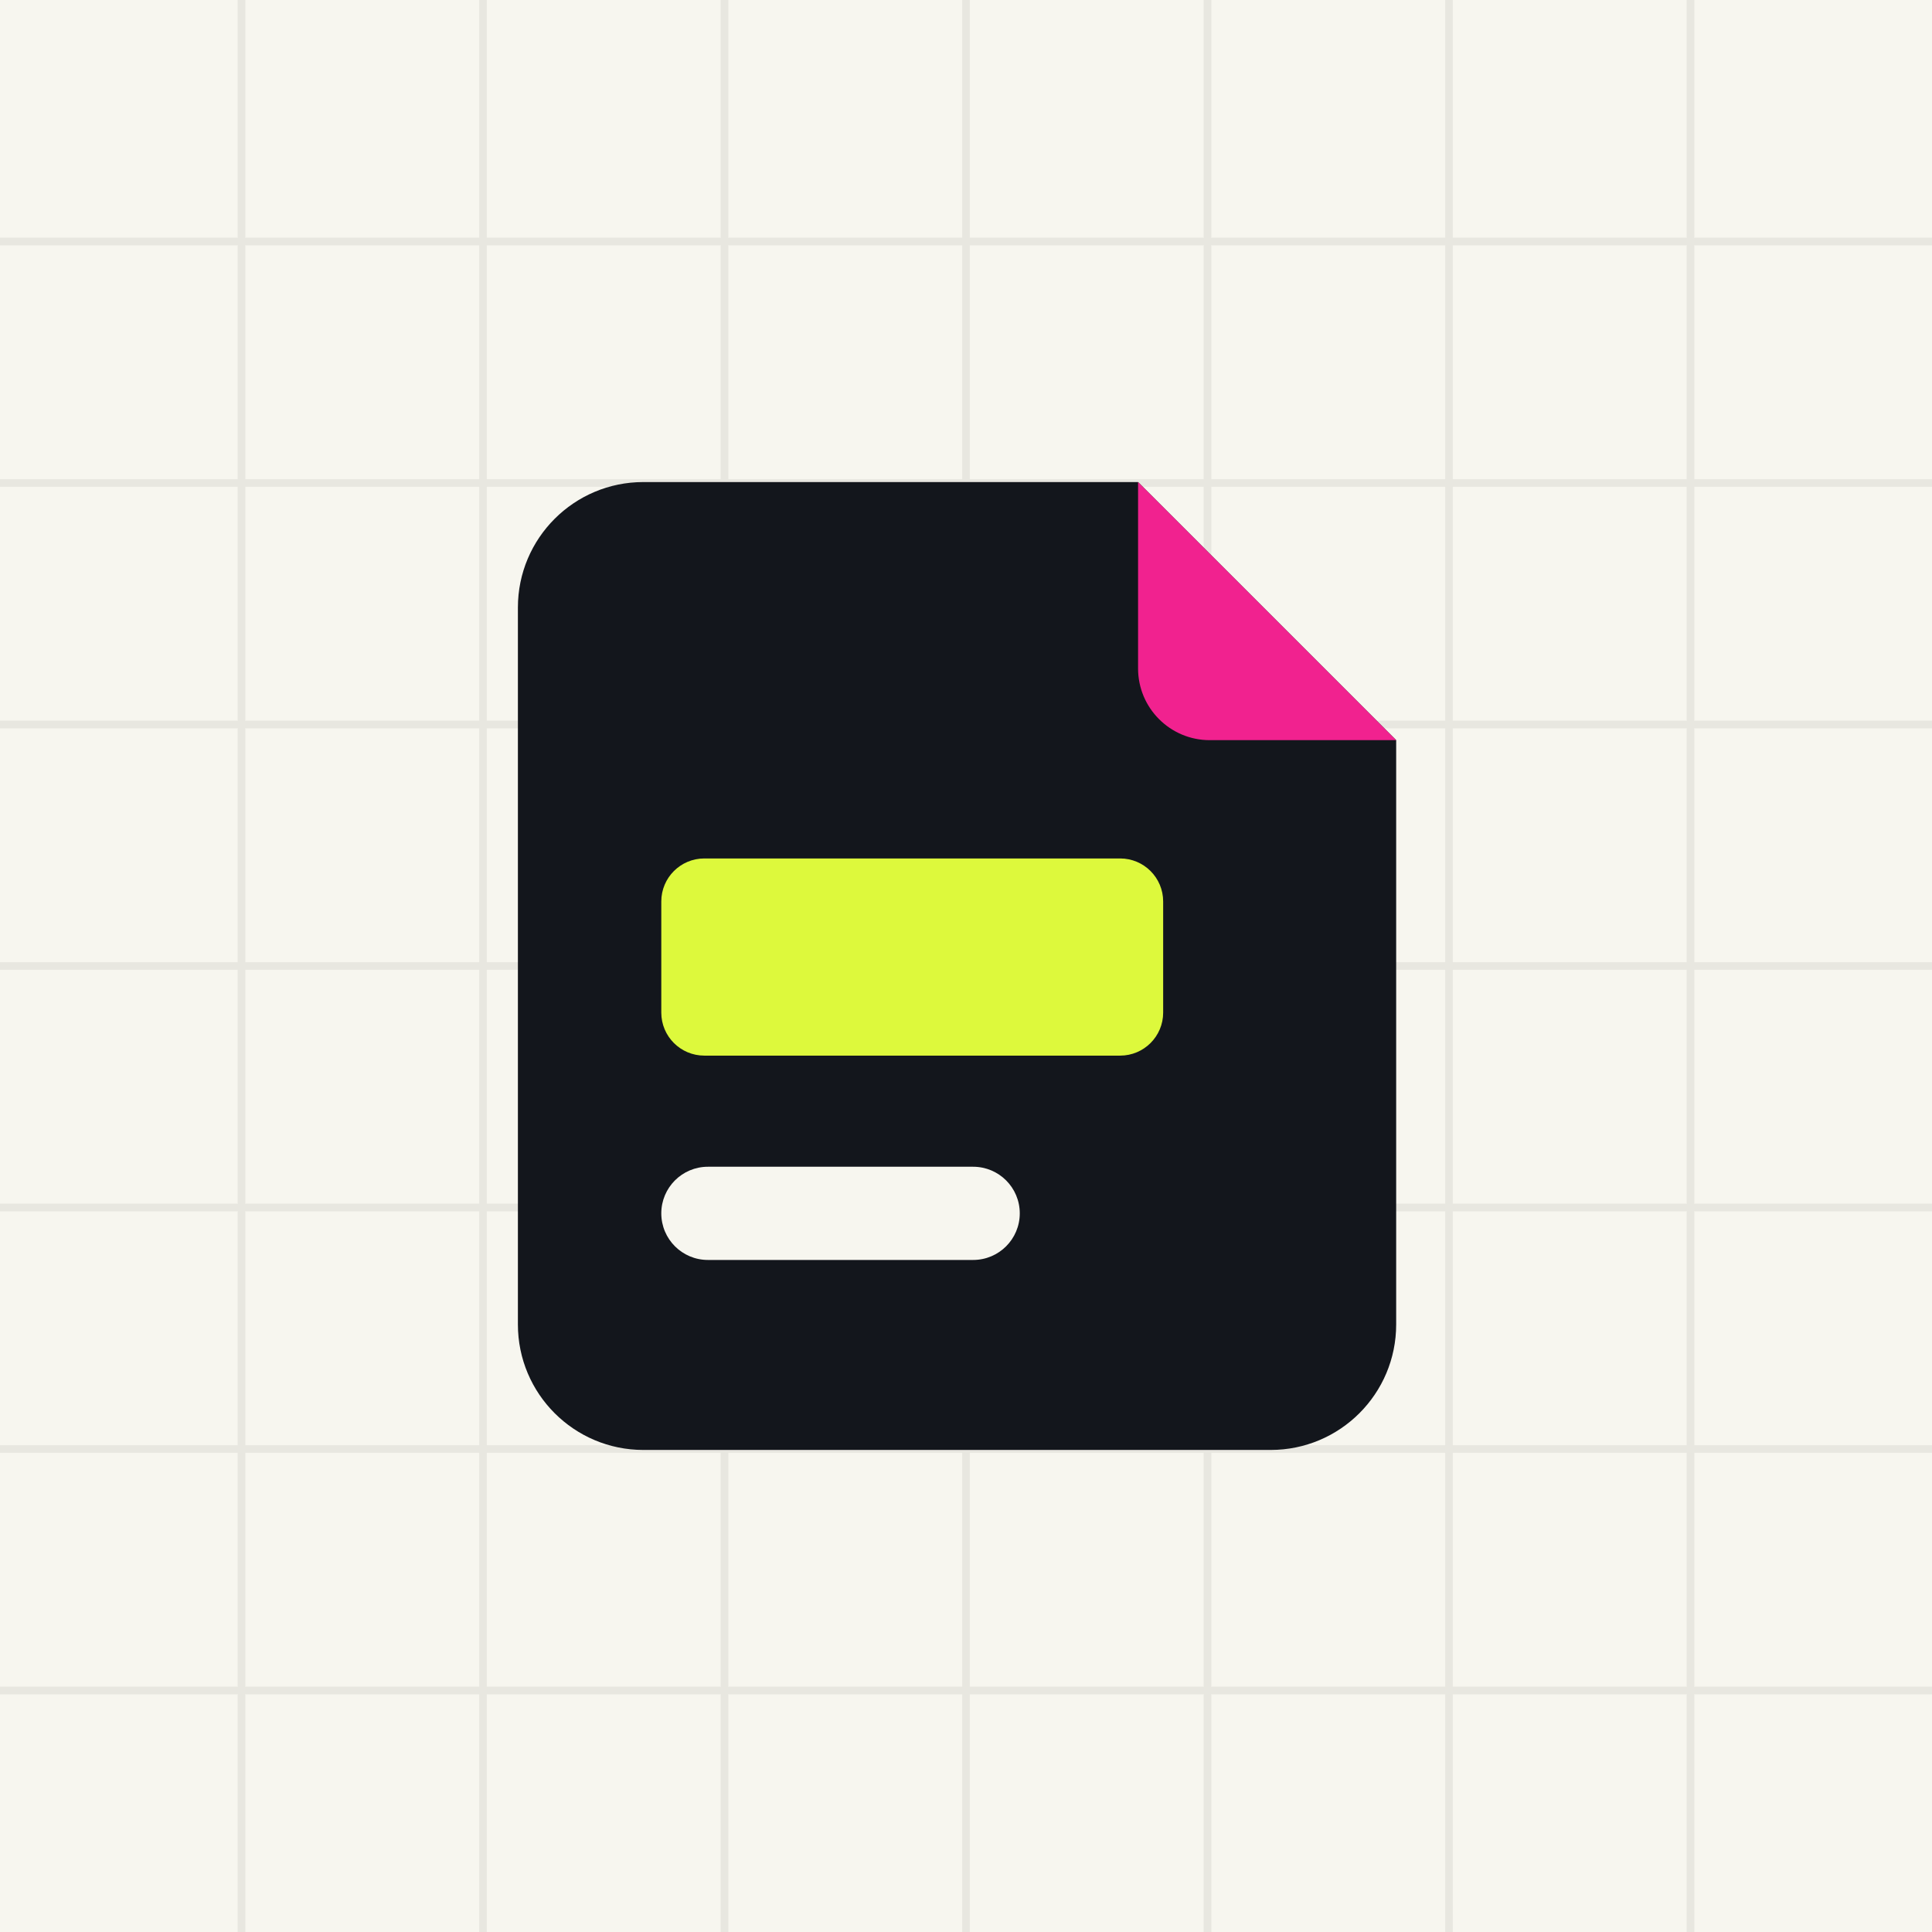
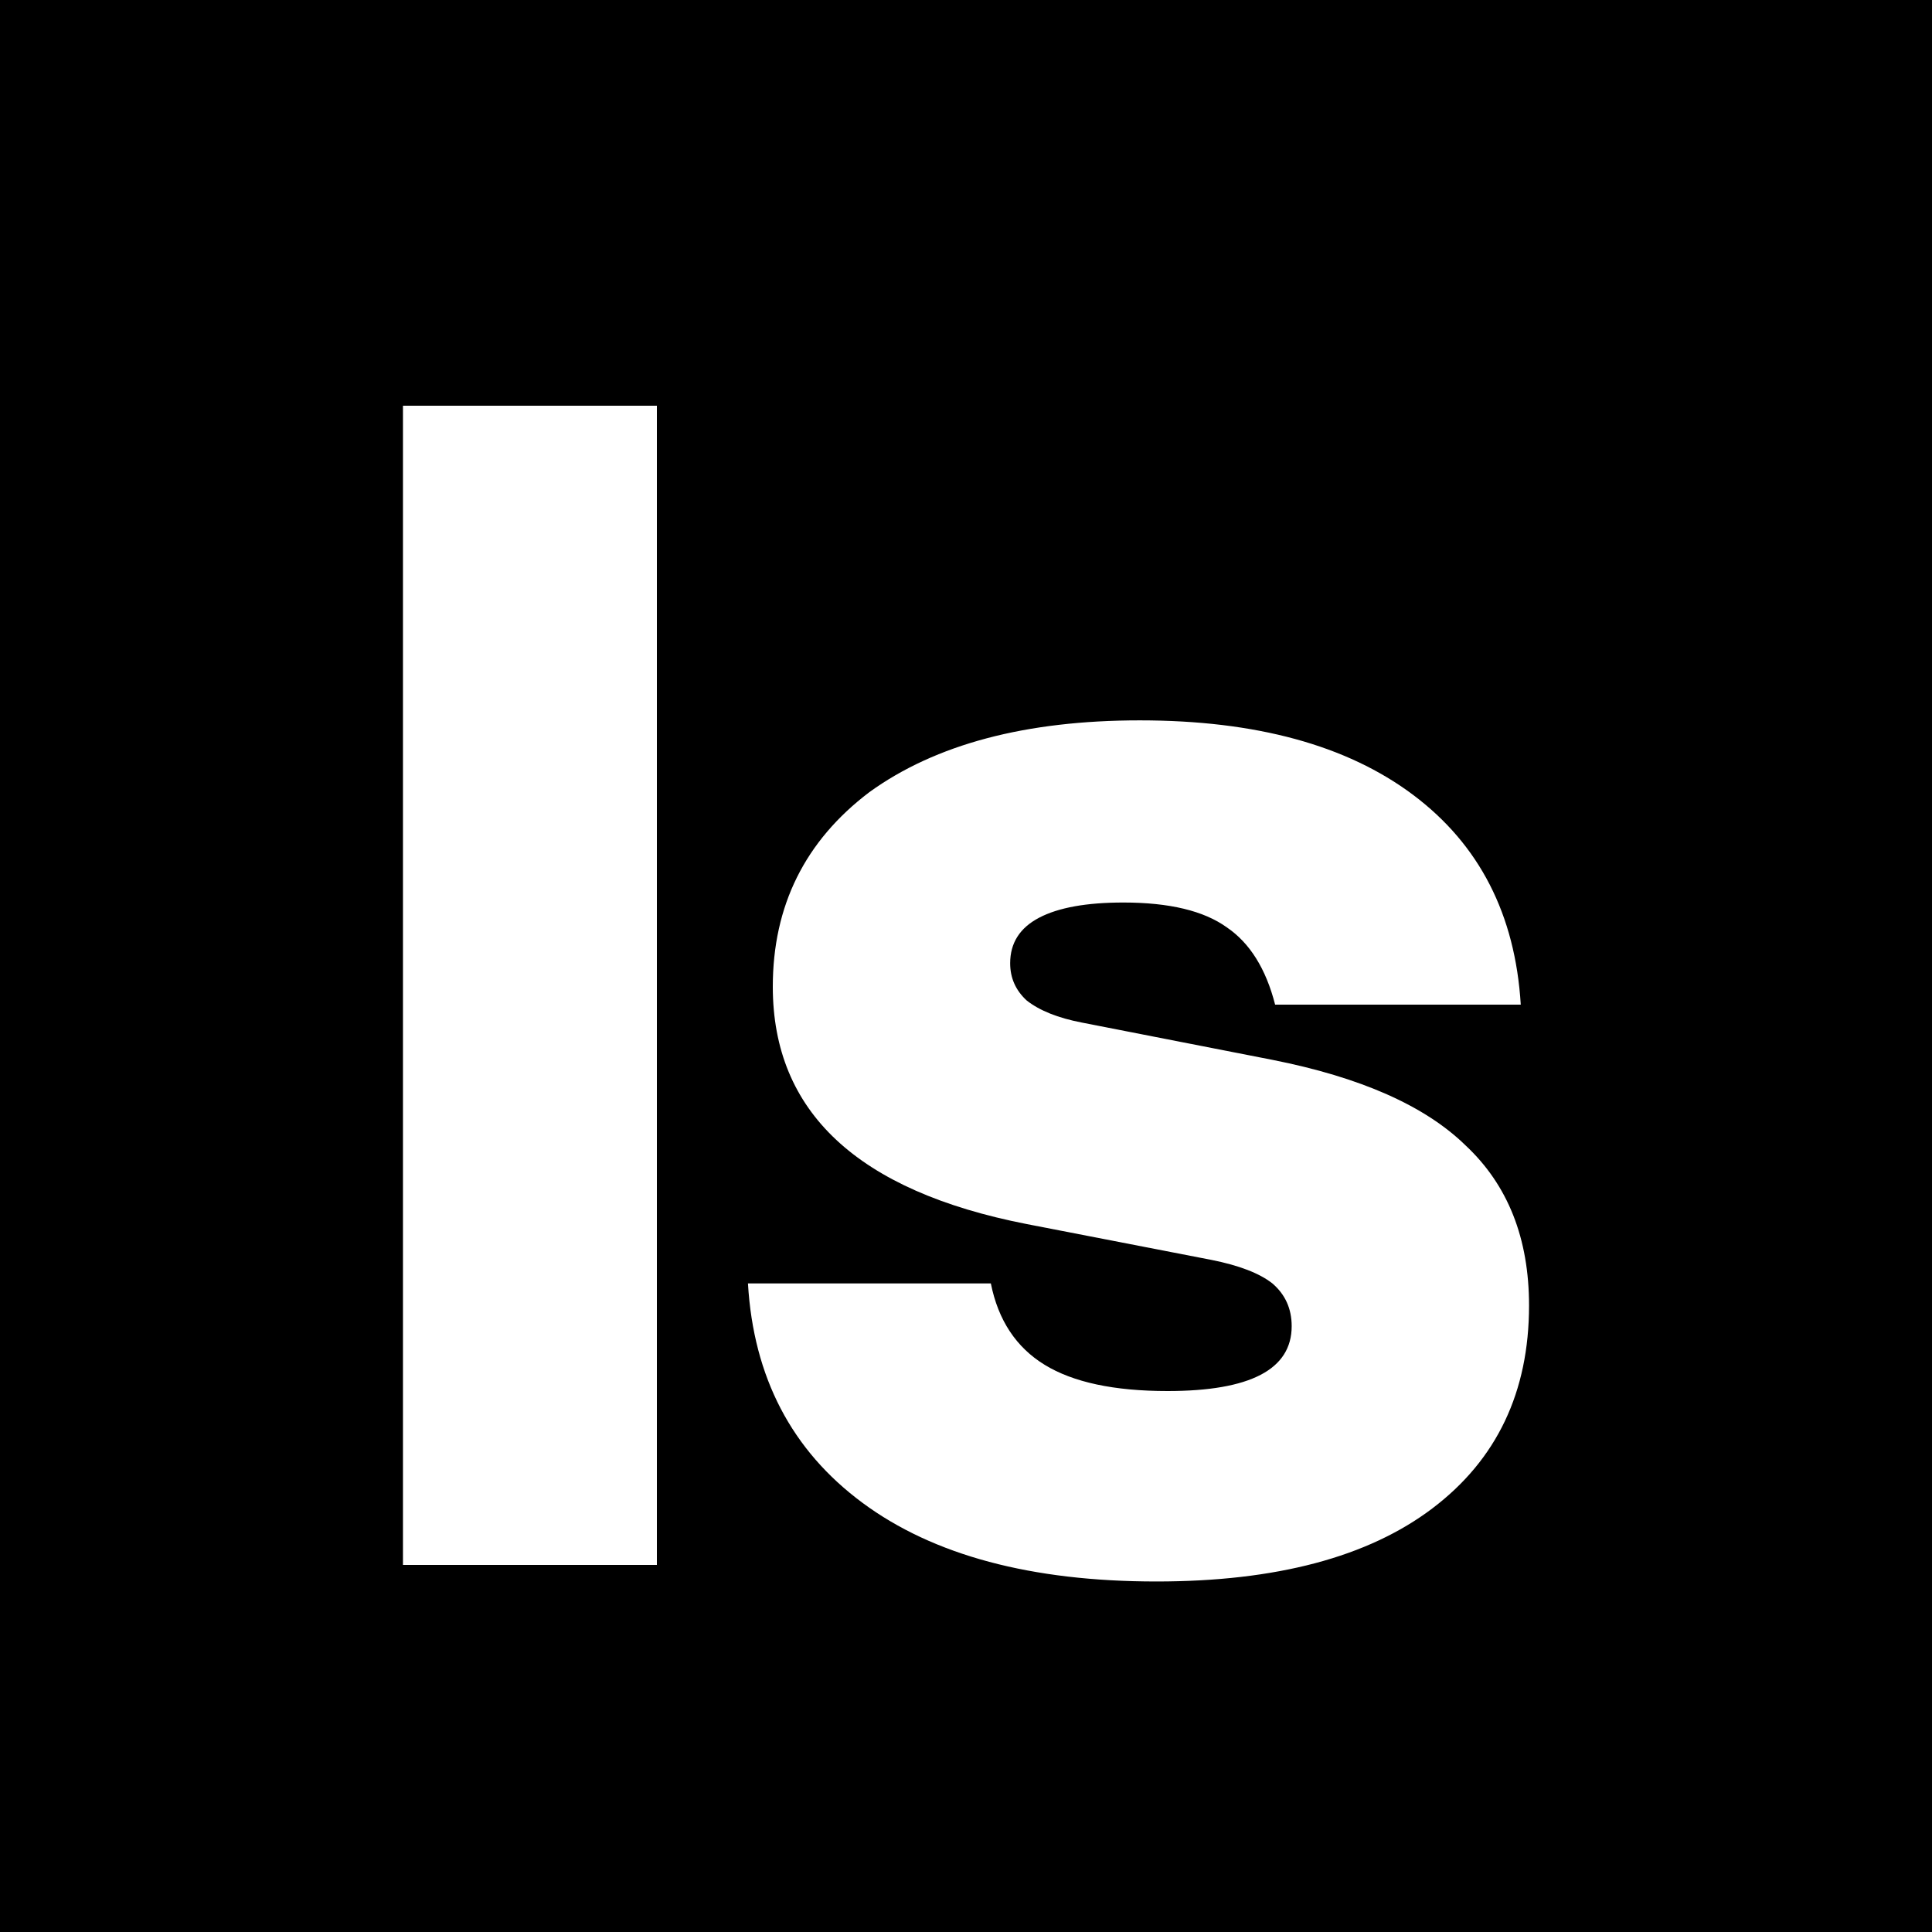
- <svg xmlns="http://www.w3.org/2000/svg" viewBox="0 0 512 512">
-   <rect width="512" height="512" fill="#f7f6ef" />
-   <g stroke="#13161c" stroke-opacity="0.07" stroke-width="2">
-     <path d="M64 0V512M128 0V512M192 0V512M256 0V512M320 0V512M384 0V512M448 0V512M0 64H512M0 128H512M0 192H512M0 256H512M0 320H512M0 384H512M0 448H512" />
-   </g>
-   <g transform="translate(104 104) scale(9.5)">
-     <path d="M7 2.5h13.8L28 9.7V26a3.5 3.5 0 0 1-3.5 3.5H7A3.5 3.5 0 0 1 3.5 26V6A3.5 3.5 0 0 1 7 2.5z" fill="#13161c" />
-     <path d="M20.8 2.5v5.2a2 2 0 0 0 2 2H28z" fill="#f1228f" />
-     <rect x="7.5" y="13" width="14" height="5.5" rx="1.2" fill="#ddf93c" />
-     <rect x="7.5" y="21.6" width="10" height="2.6" rx="1.3" fill="#f7f6ef" />
-   </g>
+ <svg xmlns="http://www.w3.org/2000/svg" viewBox="-700 -700 1400 1400">
+   <rect x="-700" y="-700" width="1400" height="1400" fill="#000000" />
+   <path fill="#ffffff" d="M-408 434V-406H-224V434ZM138 446Q2 446 -75 389Q-152 332 -158 230H18Q26 270 57 289Q88 308 146 308Q236 308 236 261Q236 242 222 230Q208 219 178 213L44 187Q-140 151 -140 15Q-140 -73 -70 -126Q2 -178 126 -178Q252 -178 324 -124Q396 -70 402 28H224Q214 -11 189 -28Q164 -46 114 -46Q74 -46 53 -35Q32 -24 32 -2Q32 14 44 25Q58 36 84 41L222 68Q318 87 362 130Q408 173 408 246Q408 340 338 393Q268 446 138 446Z" />
</svg>
